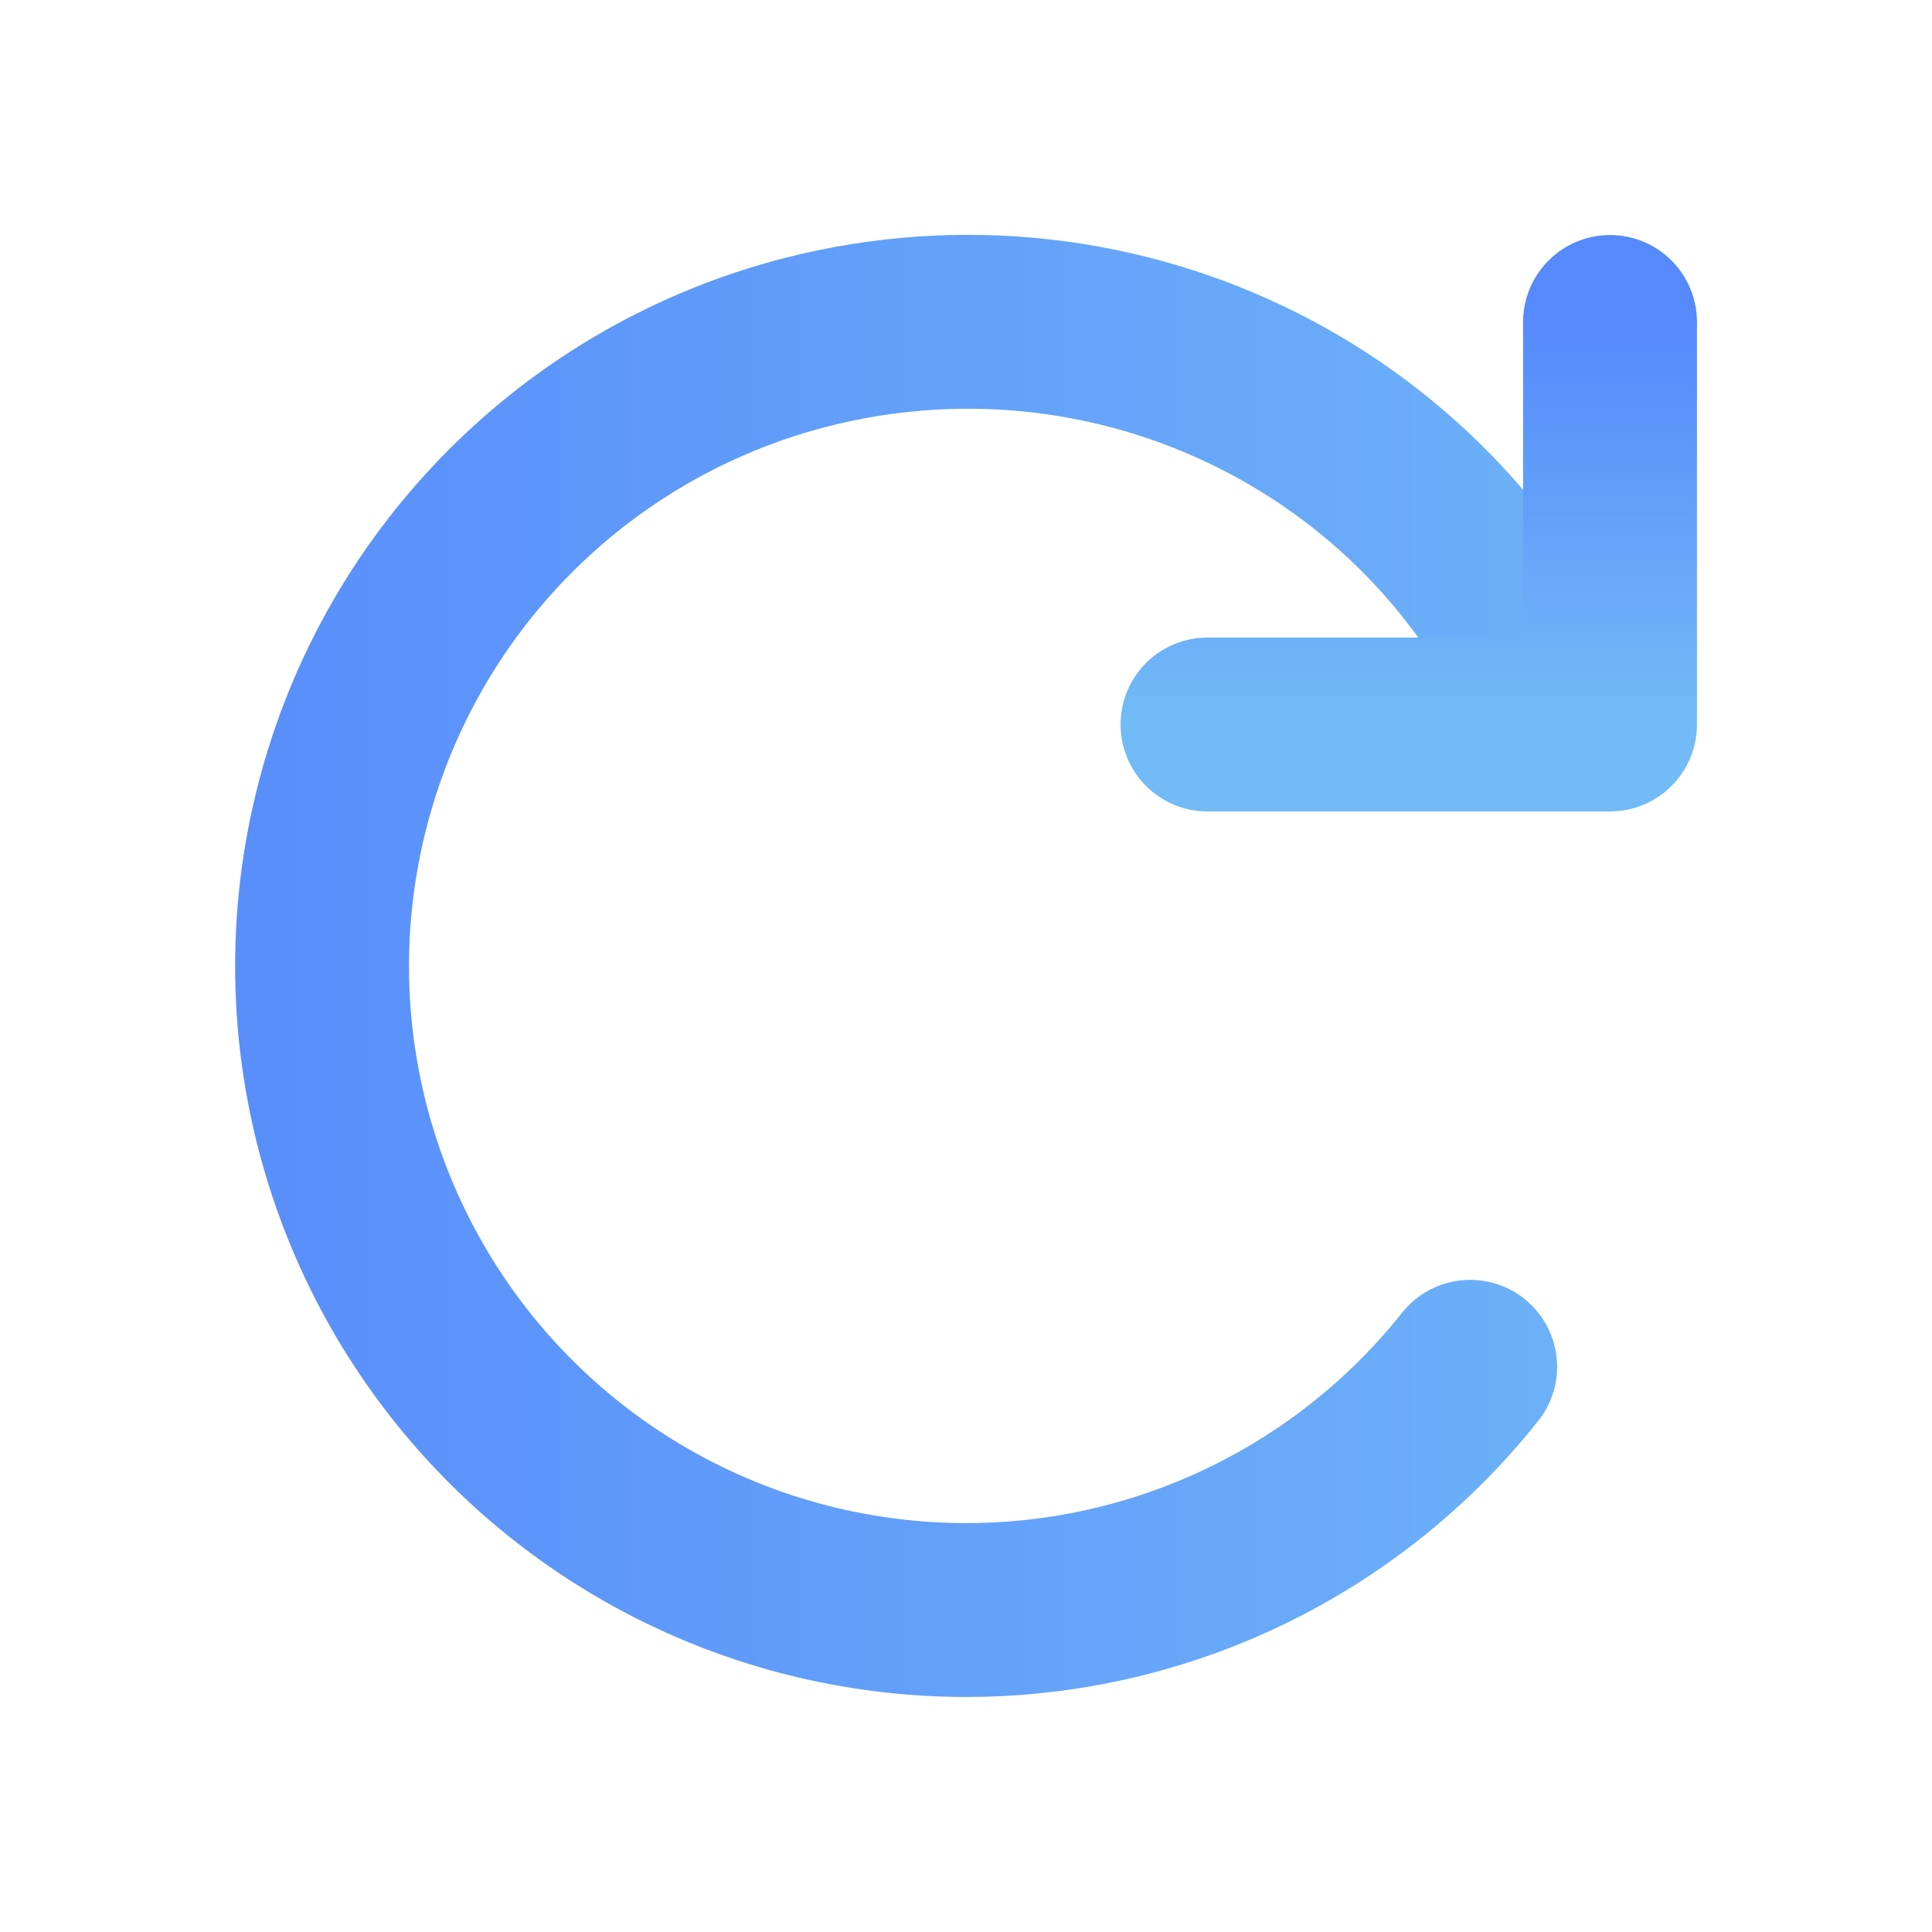
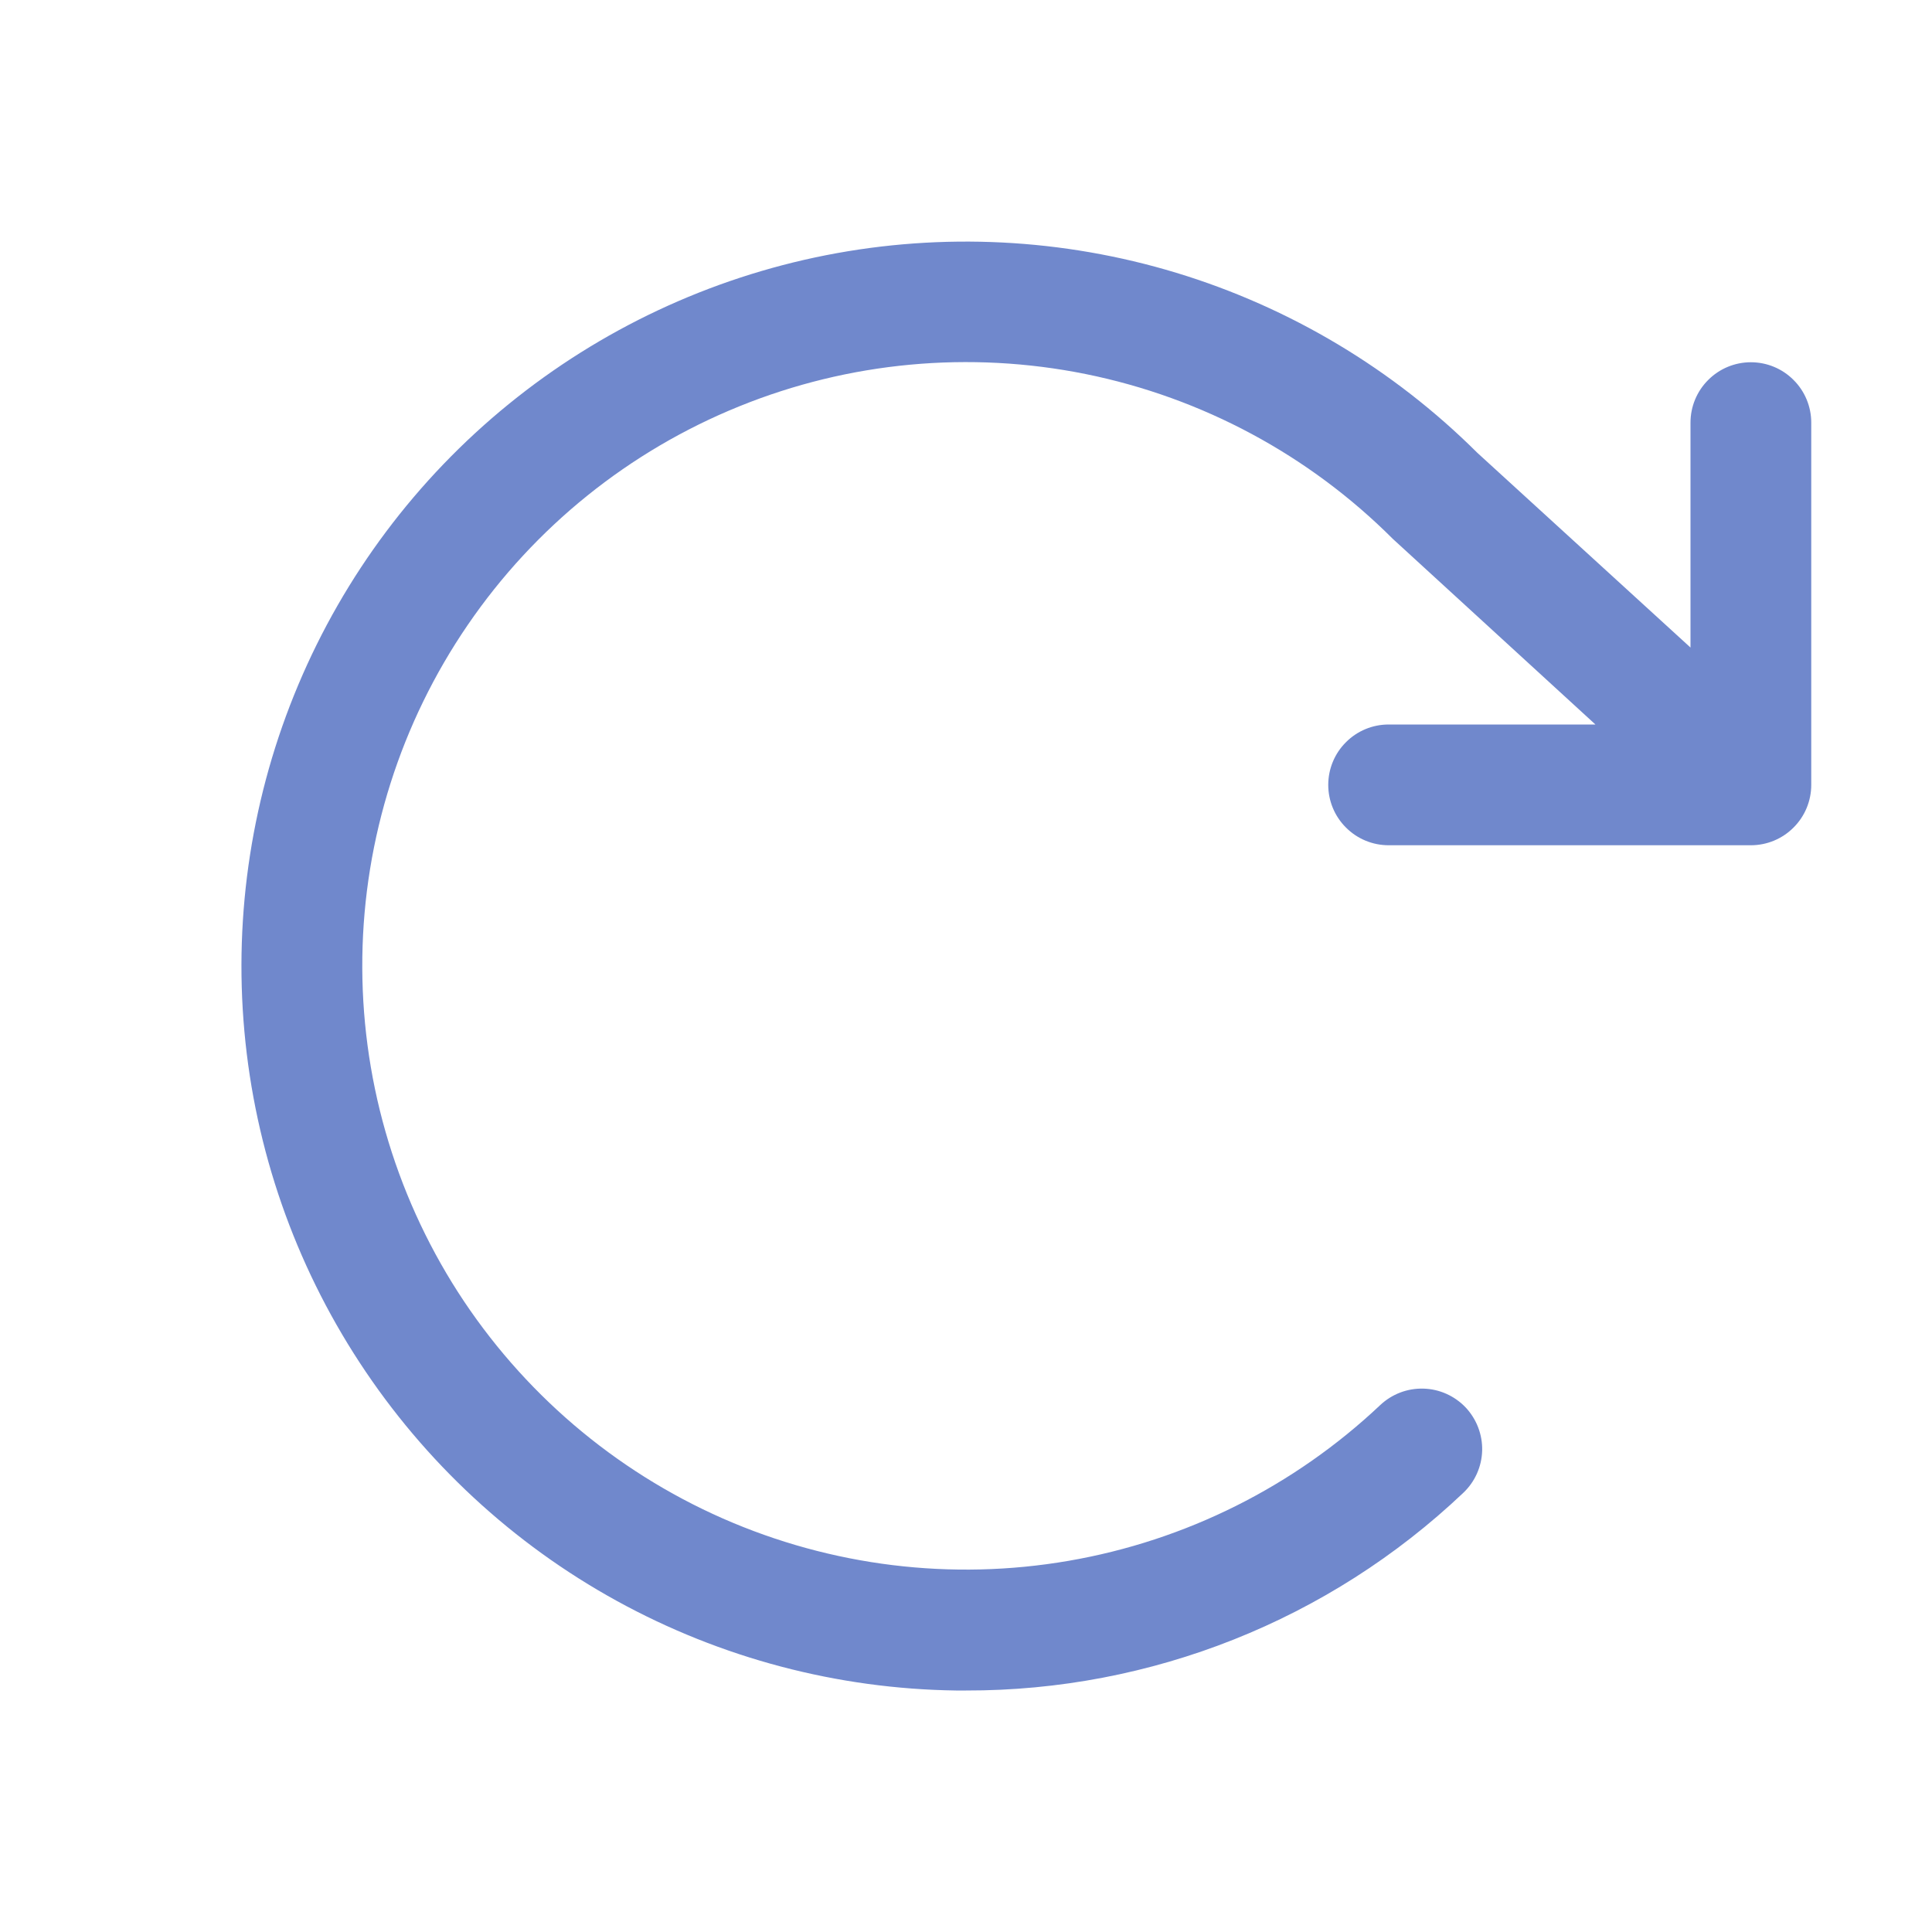
- <svg xmlns="http://www.w3.org/2000/svg" width="20" height="20" viewBox="0 0 20 20" fill="none">
-   <path d="M15.219 14.149C14.466 15.097 13.469 15.821 12.336 16.245C11.202 16.669 9.975 16.776 8.785 16.555C7.595 16.335 6.487 15.794 5.581 14.992C4.675 14.19 4.004 13.156 3.641 12.001C3.278 10.847 3.236 9.615 3.52 8.439C3.803 7.262 4.402 6.185 5.251 5.323C6.1 4.46 7.168 3.846 8.34 3.544C11.589 2.711 14.952 4.383 16.194 7.5" stroke="url(#paint0_linear_2095_77815)" stroke-width="1.8" stroke-linecap="round" stroke-linejoin="round" />
-   <path d="M16.667 3.333V7.5H12.5" stroke="url(#paint1_linear_2095_77815)" stroke-width="1.8" stroke-linecap="round" stroke-linejoin="round" />
-   <defs>
-     <linearGradient id="paint0_linear_2095_77815" x1="0.417" y1="10" x2="20.416" y2="10" gradientUnits="userSpaceOnUse">
-       <stop stop-color="#5689FC" />
-       <stop offset="1" stop-color="#72BBF6" />
-     </linearGradient>
-     <linearGradient id="paint1_linear_2095_77815" x1="14.583" y1="3.333" x2="14.583" y2="7.5" gradientUnits="userSpaceOnUse">
-       <stop stop-color="#5689FC" />
-       <stop offset="1" stop-color="#72BBF6" />
-     </linearGradient>
-   </defs>
+ <svg xmlns="http://www.w3.org/2000/svg" width="24" height="24" viewBox="0 0 24 24" fill="none">
+   <path d="M22.5 5.25V9.75C22.5 9.949 22.421 10.14 22.28 10.28C22.14 10.421 21.949 10.5 21.75 10.5H17.25C17.051 10.5 16.86 10.421 16.72 10.28C16.579 10.14 16.5 9.949 16.5 9.75C16.5 9.551 16.579 9.36 16.72 9.22C16.86 9.079 17.051 9 17.25 9H19.819L17.326 6.716L17.302 6.694C16.26 5.652 14.934 4.94 13.489 4.647C12.044 4.355 10.546 4.494 9.18 5.049C7.814 5.603 6.642 6.547 5.81 7.764C4.978 8.98 4.522 10.415 4.501 11.889C4.48 13.363 4.893 14.81 5.689 16.051C6.486 17.291 7.63 18.269 8.979 18.863C10.328 19.456 11.822 19.64 13.275 19.389C14.727 19.139 16.074 18.466 17.146 17.454C17.291 17.318 17.483 17.244 17.683 17.25C17.881 17.255 18.07 17.34 18.207 17.484C18.343 17.629 18.417 17.822 18.412 18.02C18.406 18.22 18.322 18.408 18.177 18.545C16.51 20.126 14.298 21.005 12 21H11.876C10.402 20.98 8.956 20.598 7.664 19.888C6.372 19.178 5.275 18.161 4.468 16.927C3.661 15.694 3.169 14.281 3.036 12.813C2.903 11.345 3.133 9.866 3.705 8.508C4.277 7.149 5.174 5.952 6.318 5.021C7.461 4.091 8.815 3.455 10.262 3.17C11.708 2.886 13.202 2.961 14.613 3.389C16.023 3.817 17.307 4.585 18.352 5.625L21 8.044V5.25C21 5.051 21.079 4.86 21.22 4.72C21.36 4.579 21.551 4.5 21.75 4.5C21.949 4.5 22.14 4.579 22.28 4.72C22.421 4.86 22.5 5.051 22.5 5.25Z" fill="#7088CC" />
</svg>
